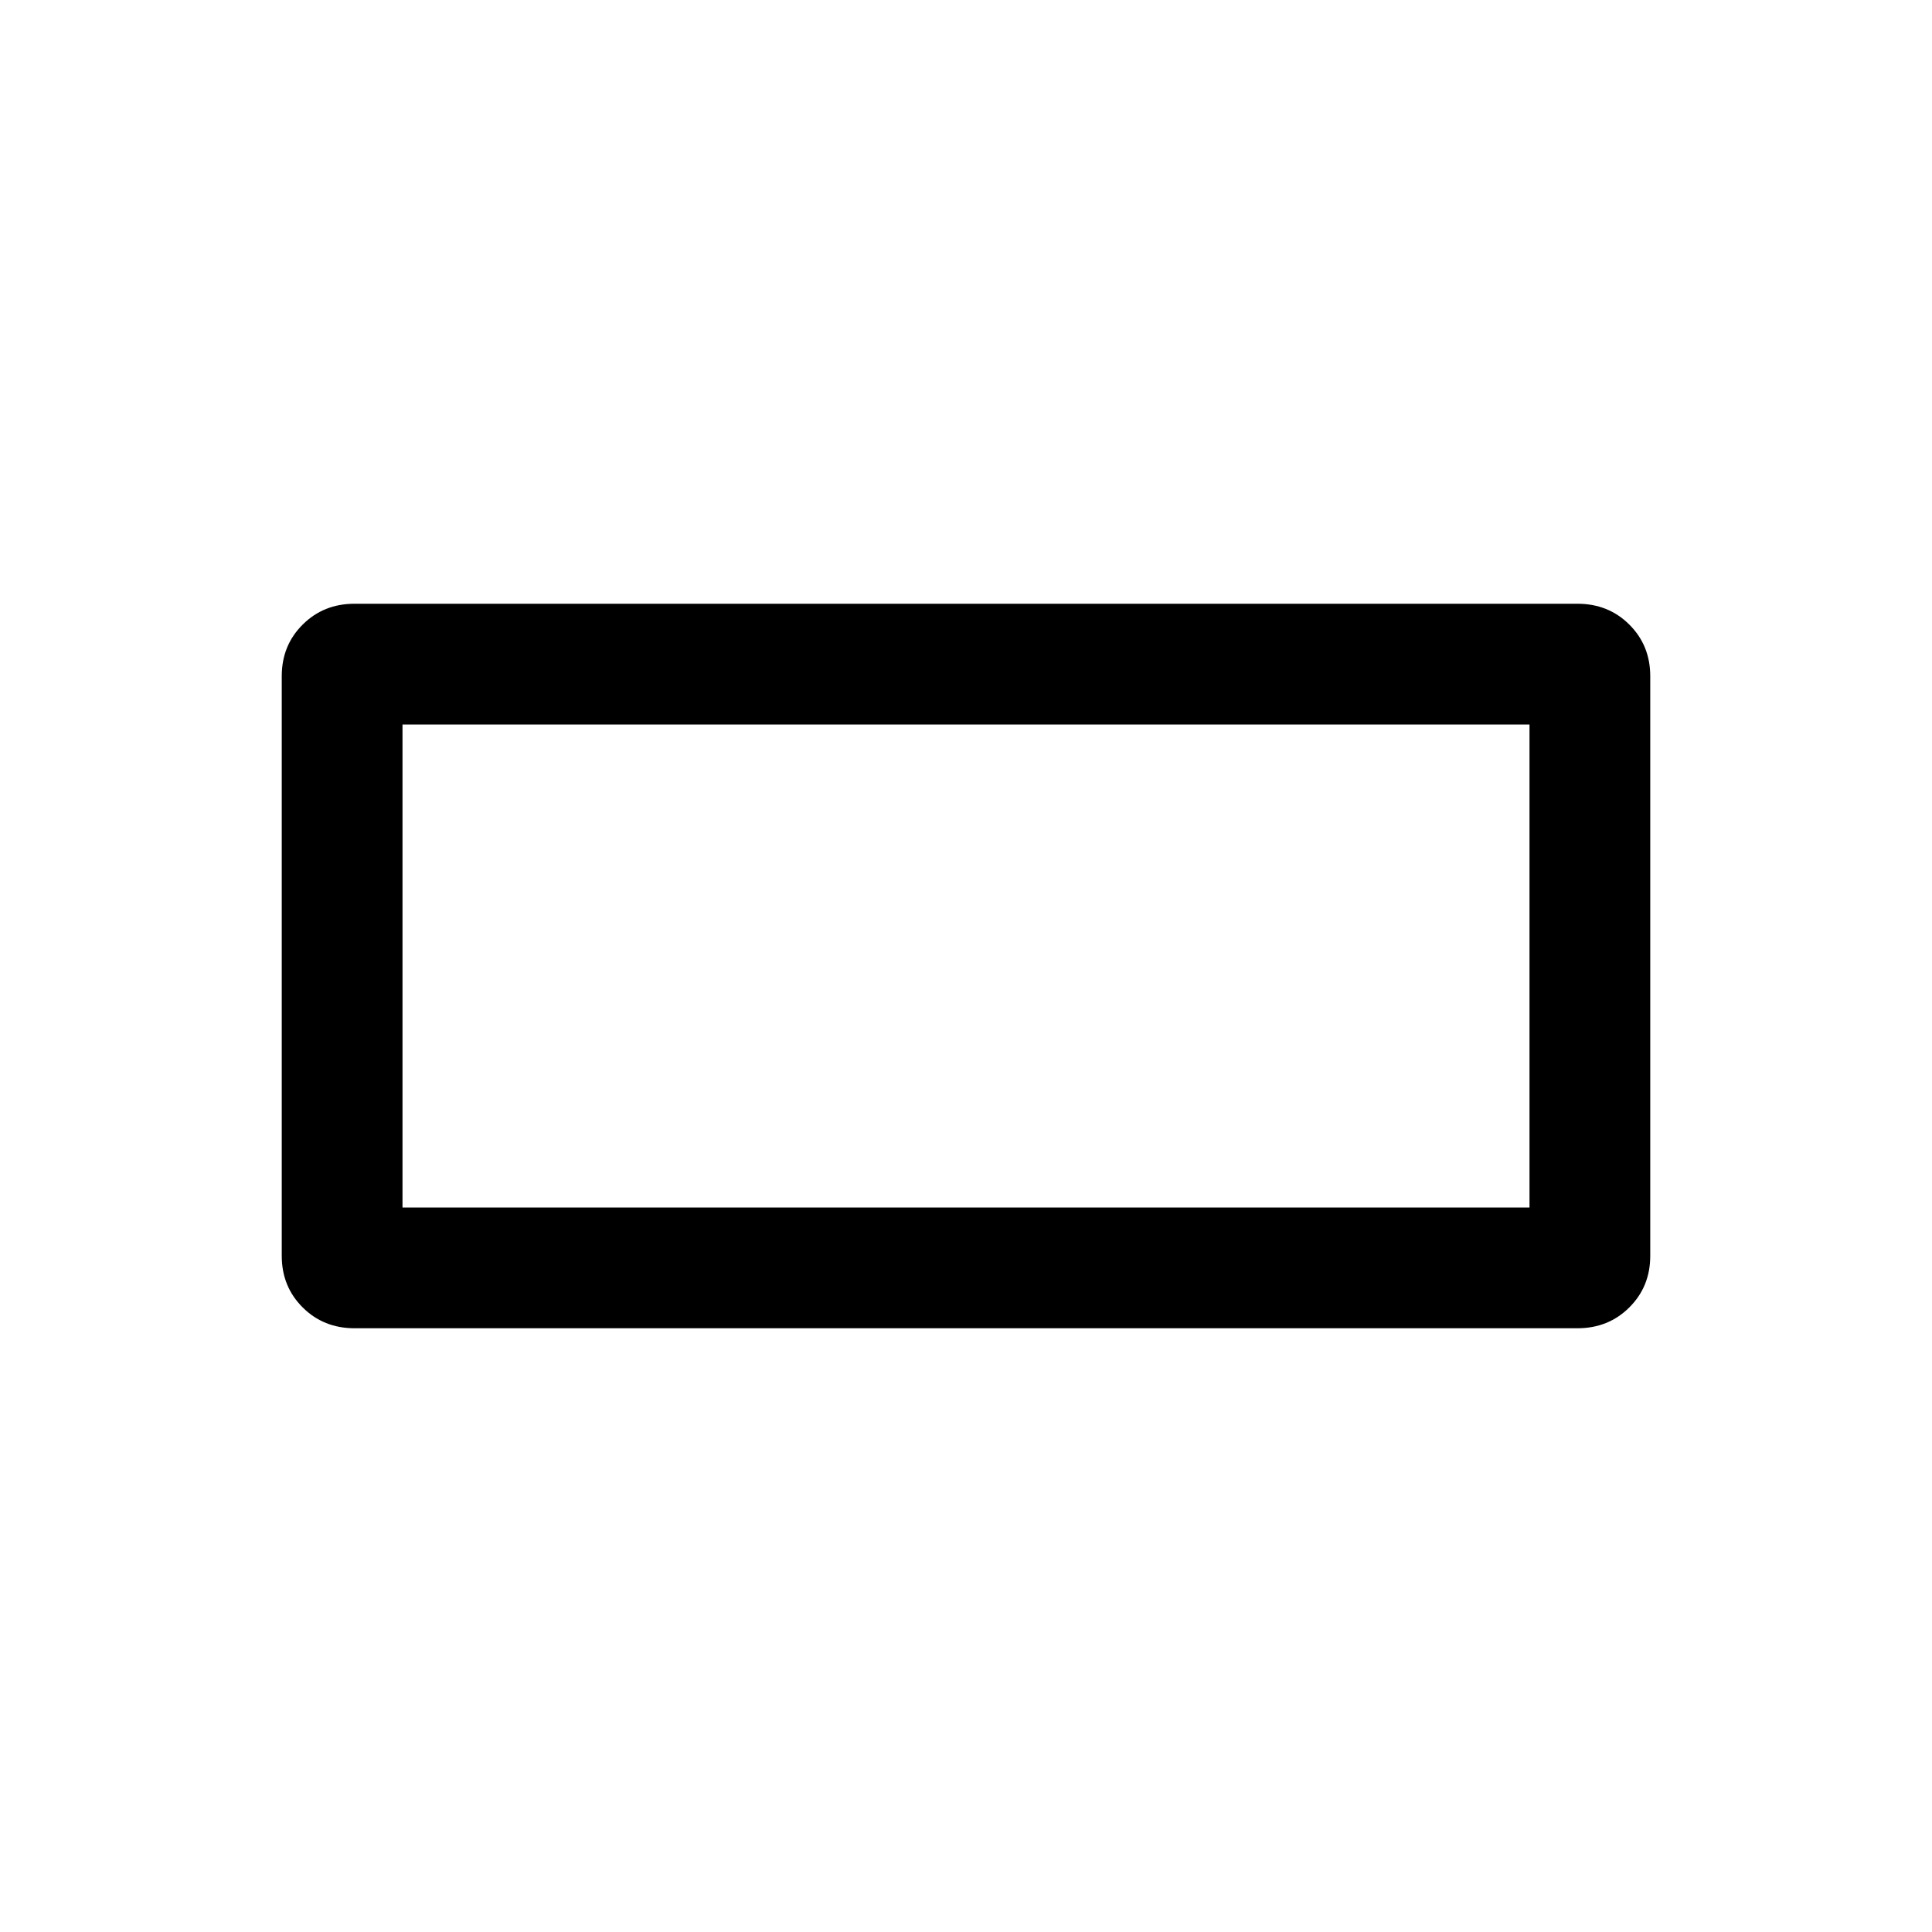
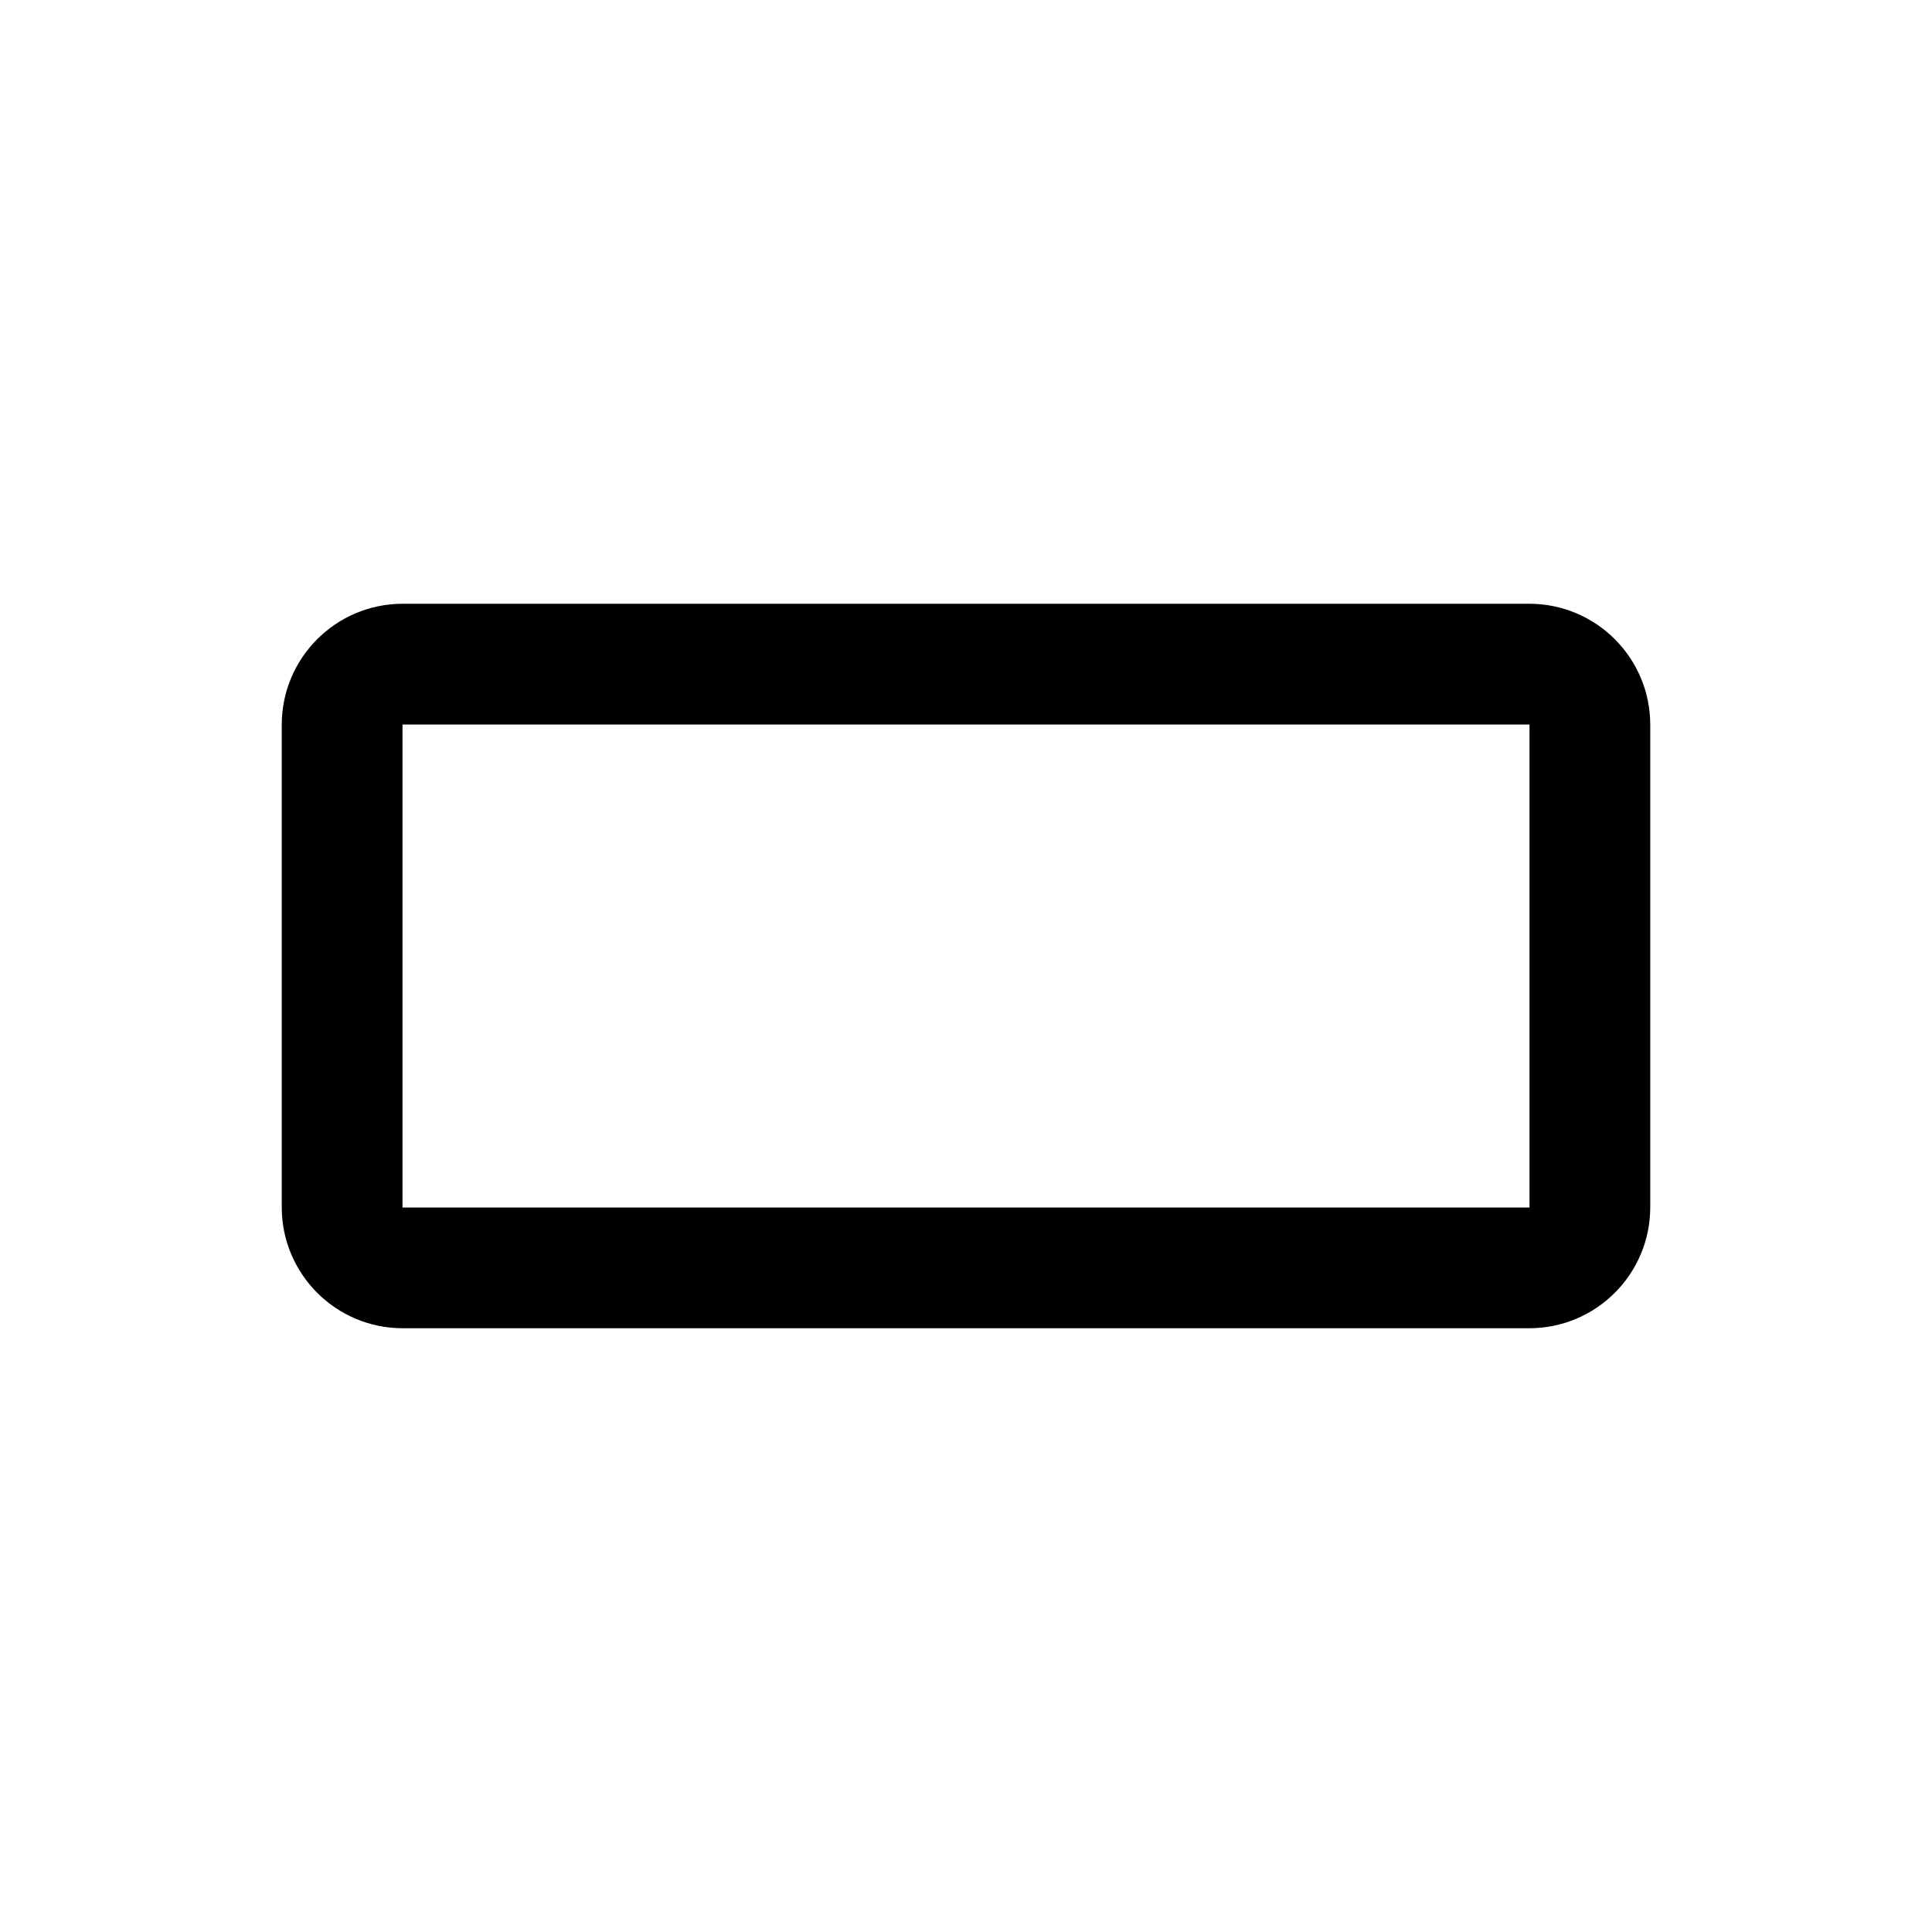
- <svg xmlns="http://www.w3.org/2000/svg" height="24px" viewBox="0 -960 960 960" width="24px" fill="currentColor">
-   <path d="M140-336v-288.01q0-15.3 10.4-25.64Q160.79-660 176.16-660h607.68q15.37 0 25.76 10.35Q820-639.3 820-624v288.01q0 15.3-10.4 25.64Q799.21-300 783.84-300H176.16q-15.37 0-25.76-10.35Q140-320.7 140-336Zm60-24h560v-240H200v240Zm0 0v-240 240Z" />
+ <svg xmlns="http://www.w3.org/2000/svg" width="24" height="24" viewBox="0 0 24 24" fill="currentColor">
+   <path d="M5.004,7.5h13.992c.831,0,1.504.673,1.504,1.504v5.992c0,.831-.673,1.504-1.504,1.504H5.004c-.831,0-1.504-.673-1.504-1.504v-5.992c0-.831.673-1.504,1.504-1.504ZM5,15h14v-6H5v6ZM5,15v-6,6Z" />
</svg>
